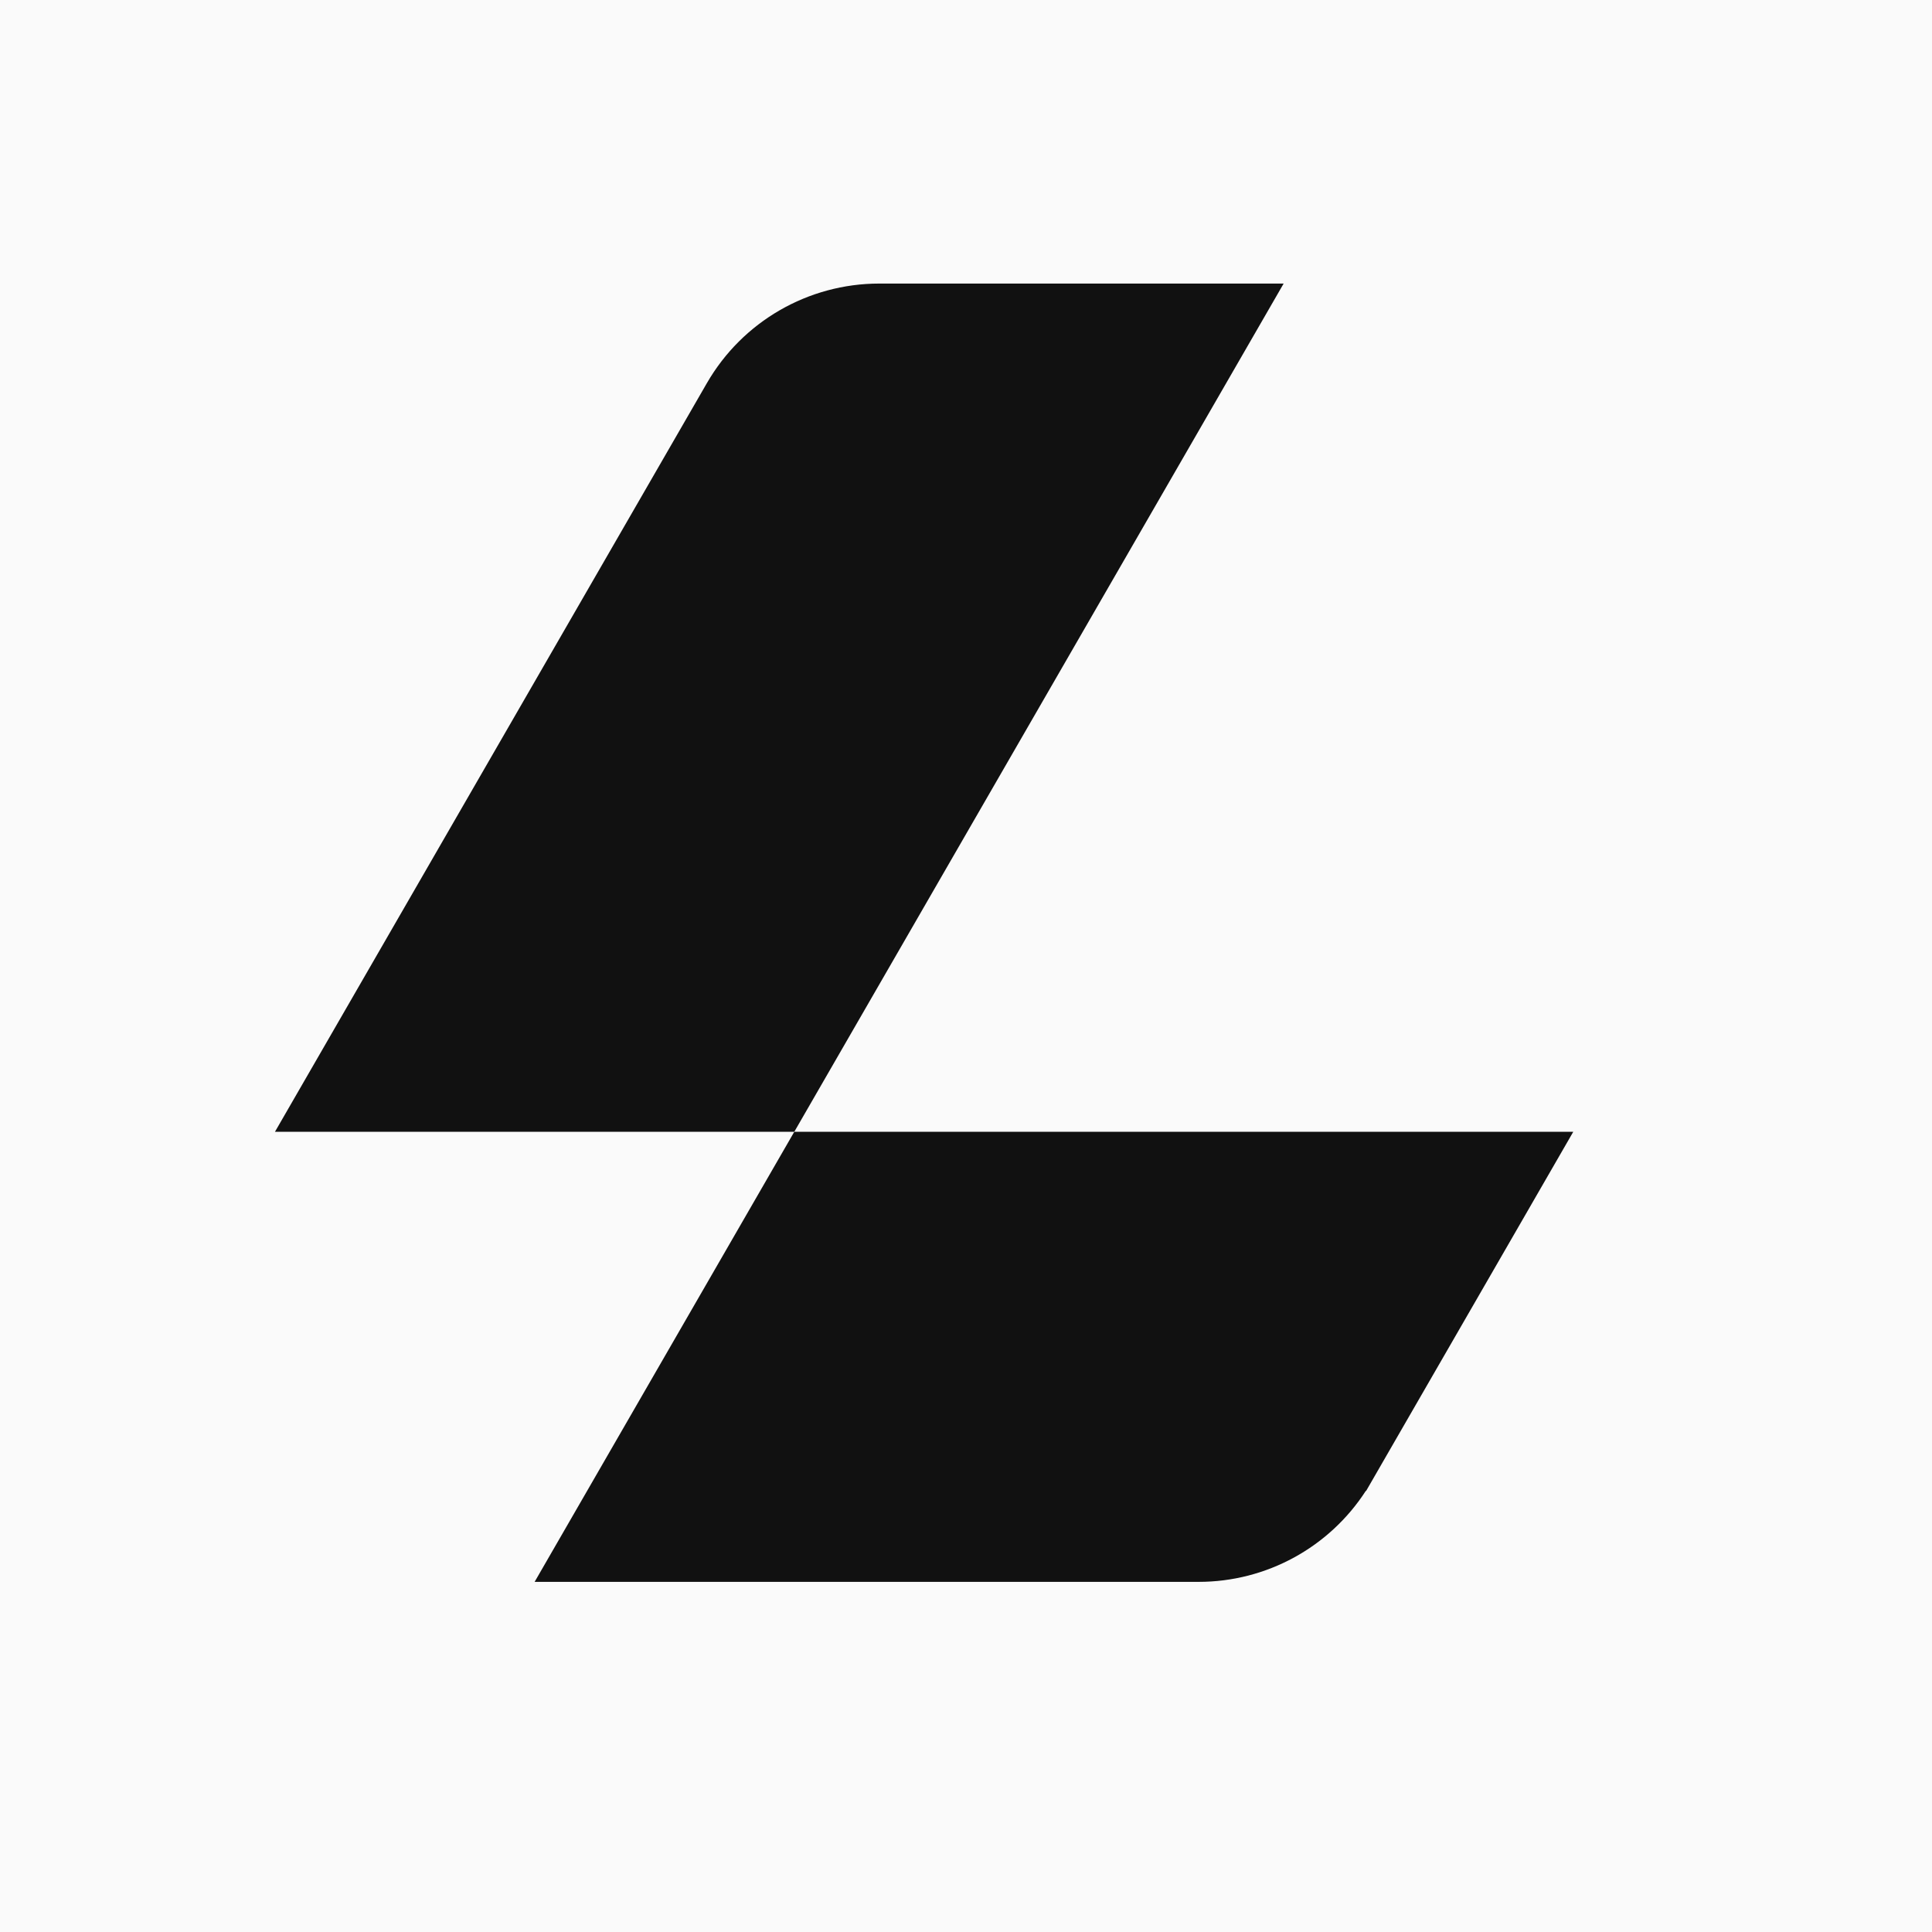
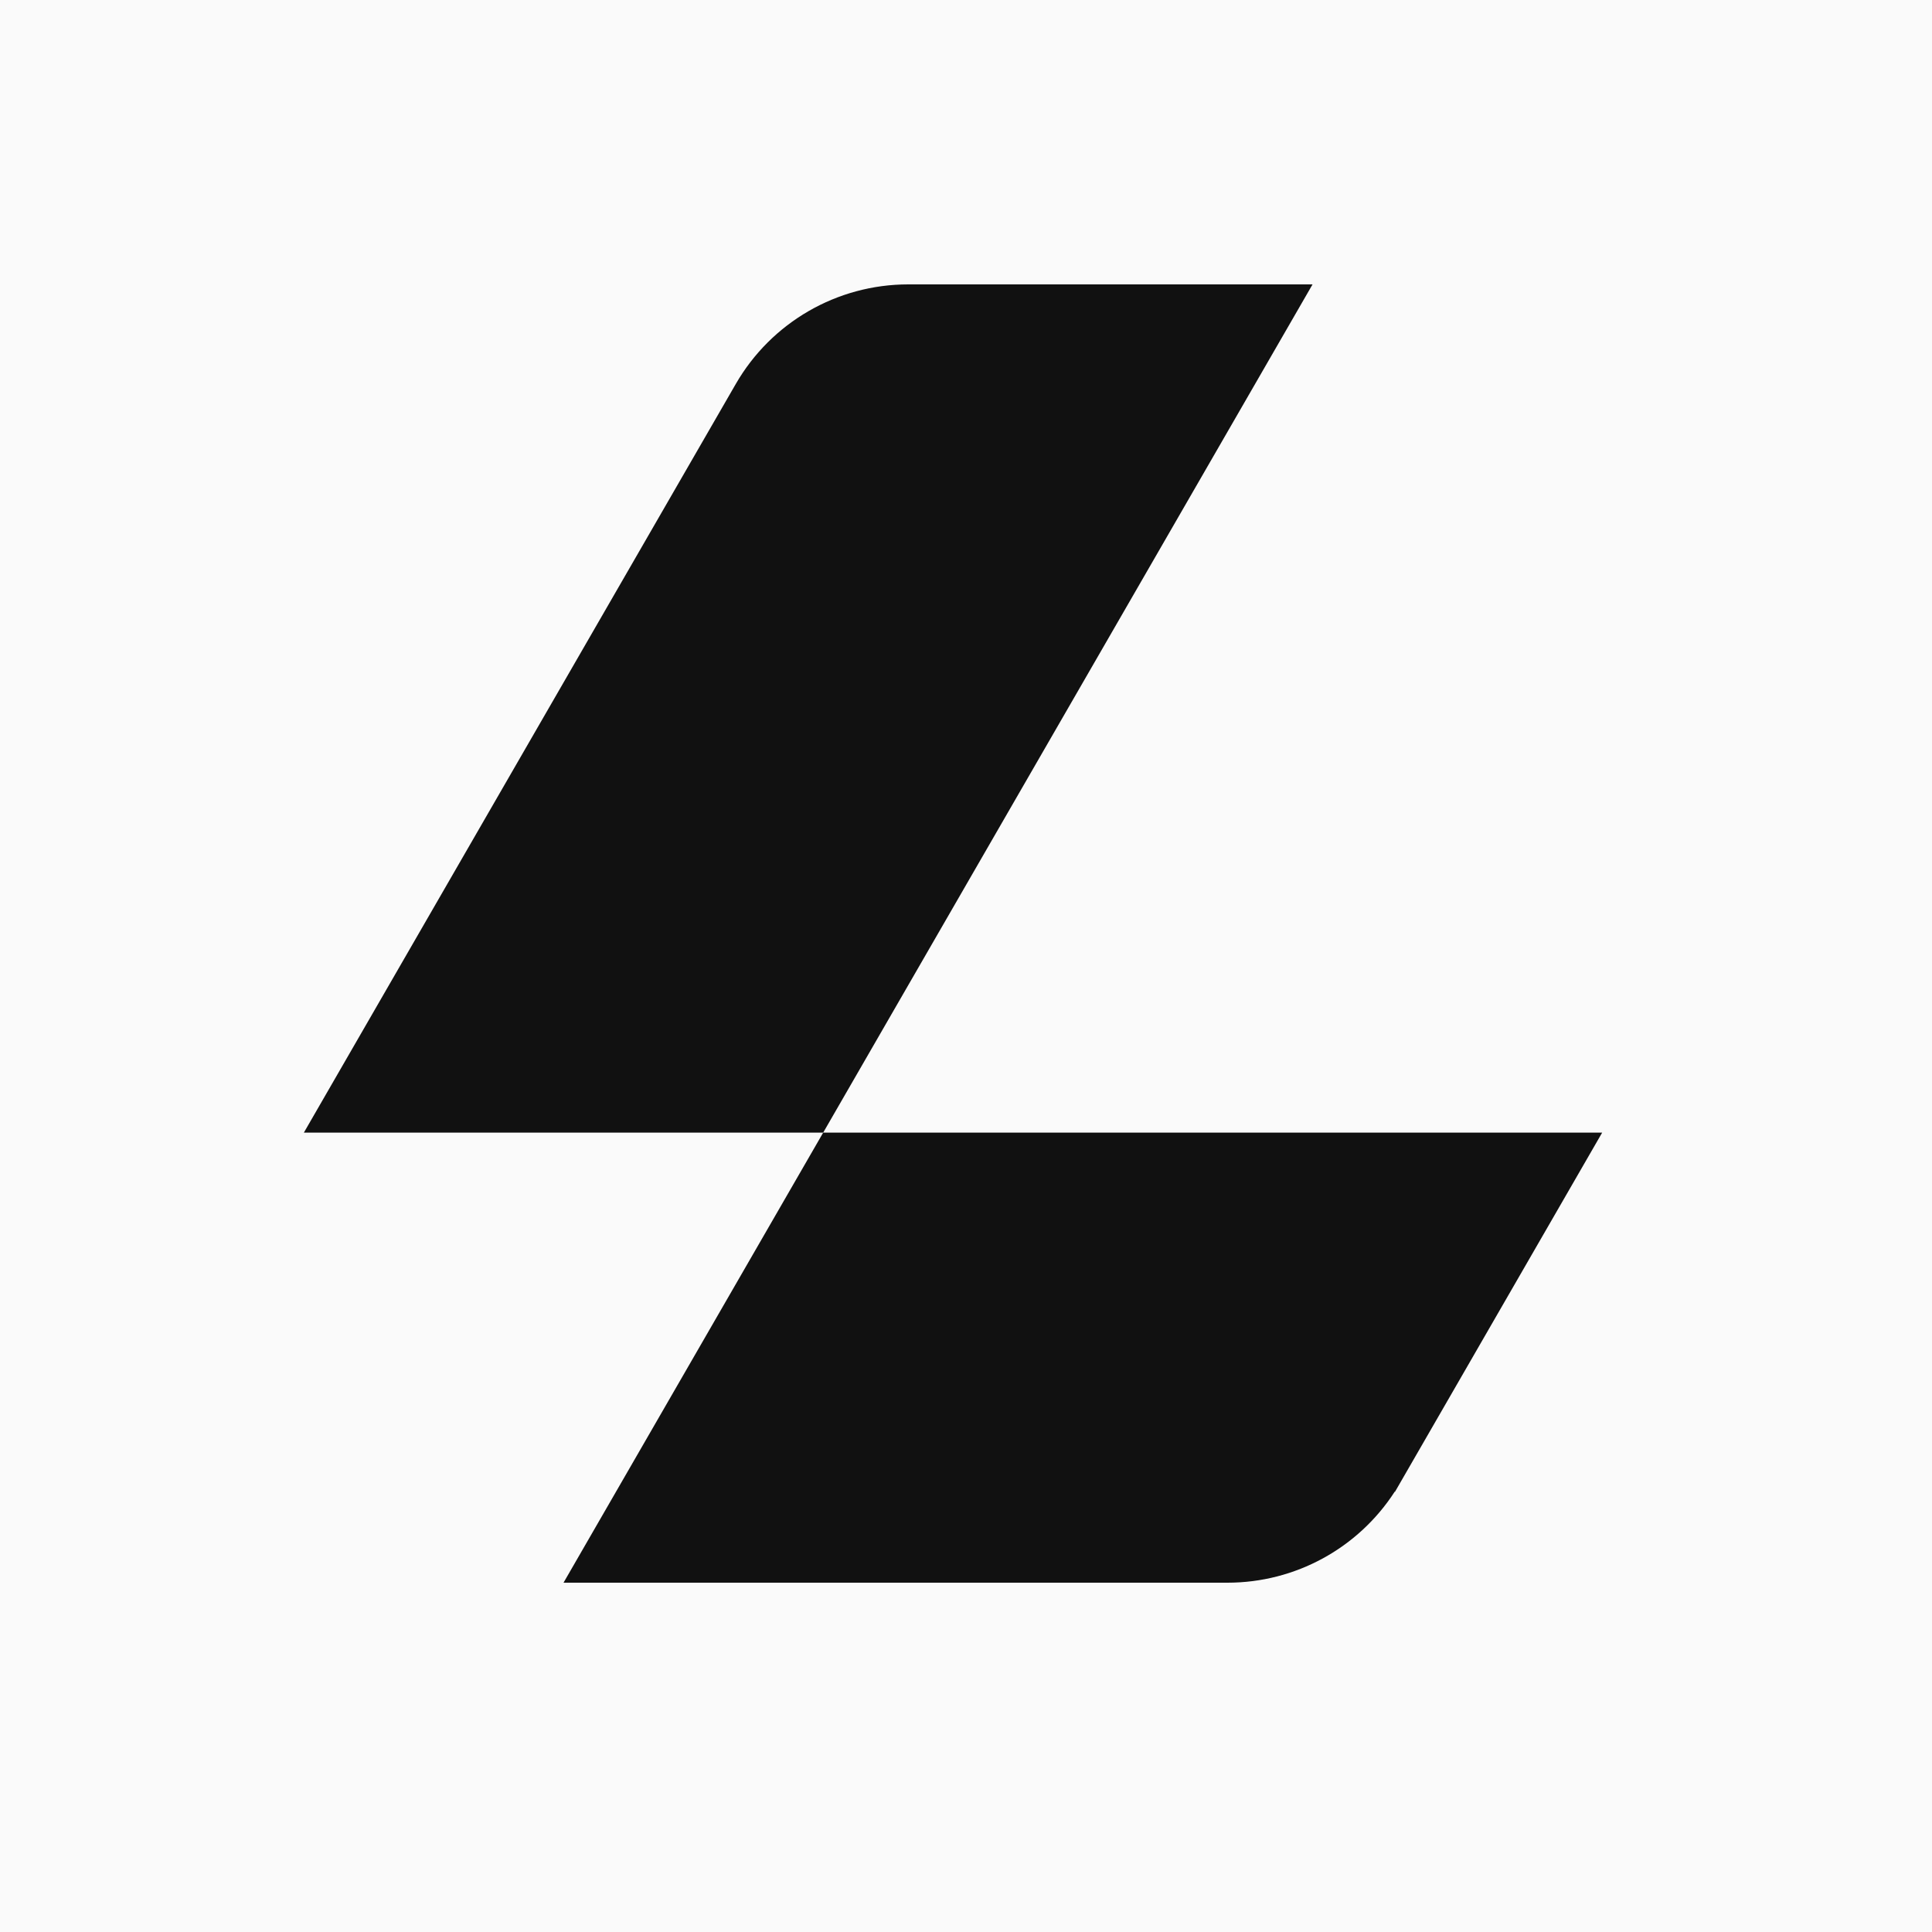
<svg xmlns="http://www.w3.org/2000/svg" width="1024" height="1024" viewBox="0 0 1024 1024" fill="none">
  <rect width="1024" height="1024" fill="#FAFAFA" />
-   <g transform="translate(145.738 150.292) scale(1.14688)">
+   <g transform="translate(161.055 150.733) scale(1.14688)">
    <path d="M600 392L504.249 558L504.137 557.929C487.252 584.069 458.193 600 426.864 600H120L240 392H600Z" fill="#111111" />
    <path d="M240 392H0L199.602 46.025C216.032 17.546 246.411 3.25756e-05 279.29 0H466.154L240 392Z" fill="#111111" />
  </g>
</svg>
